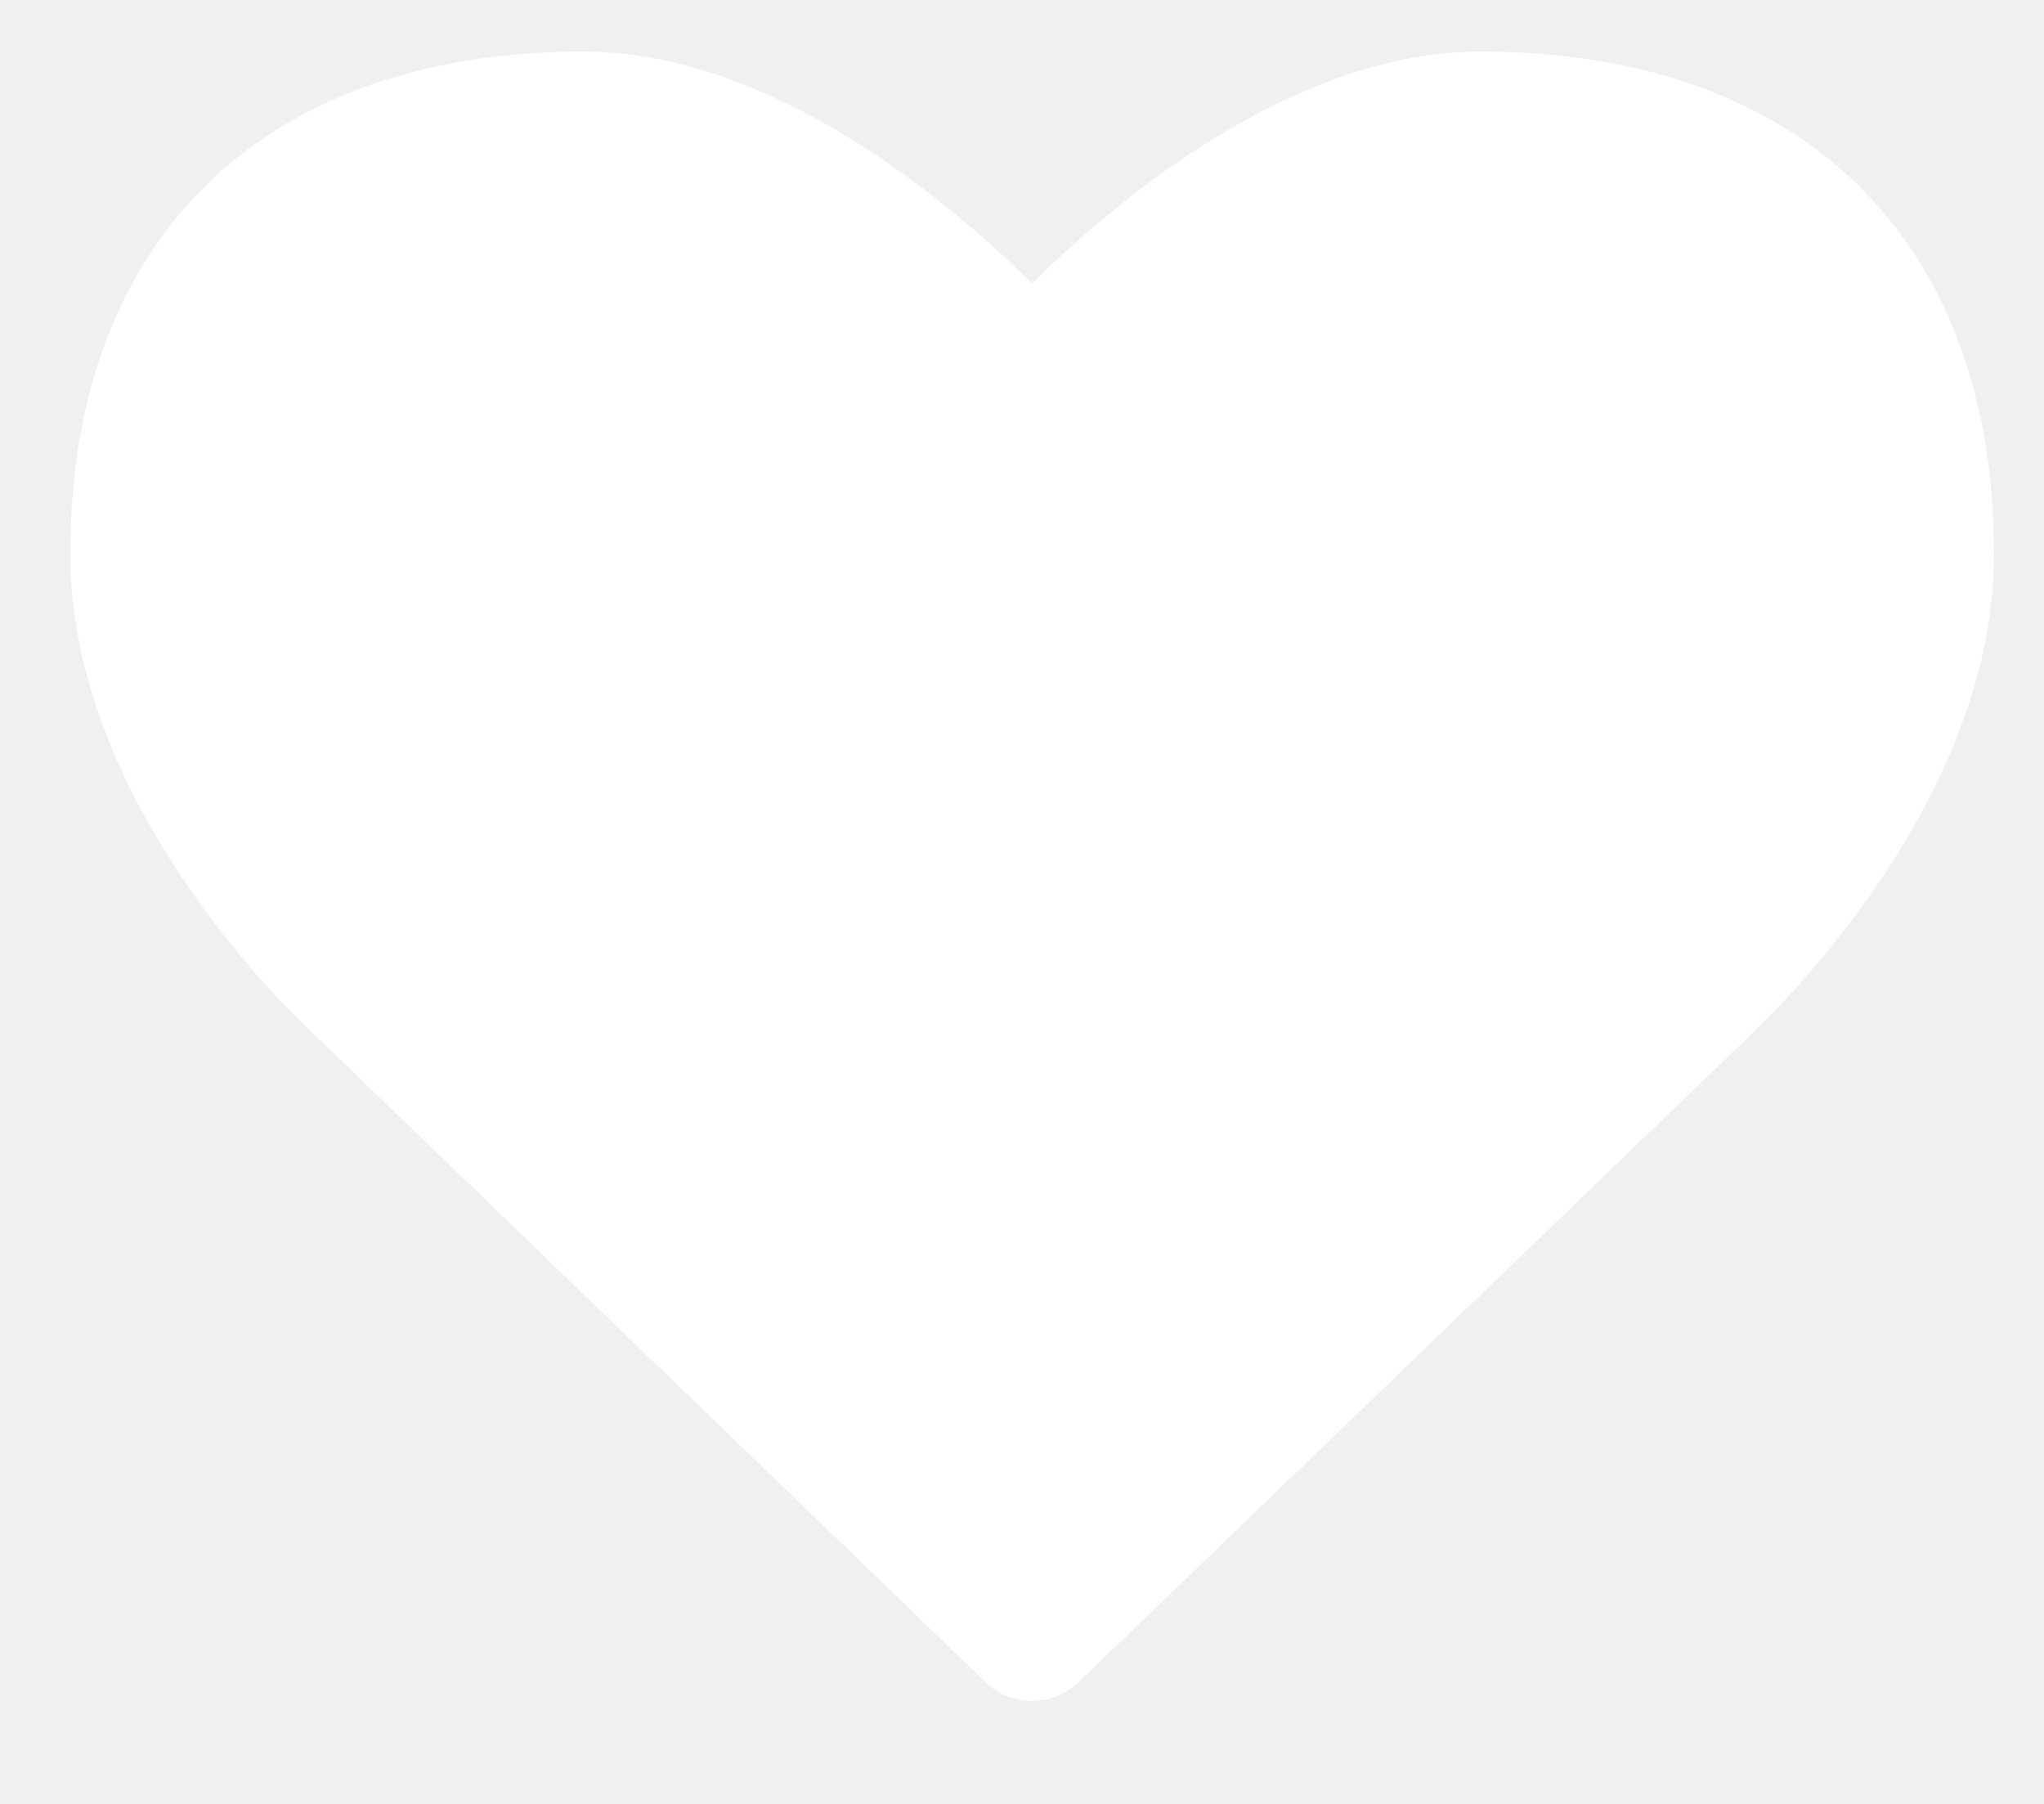
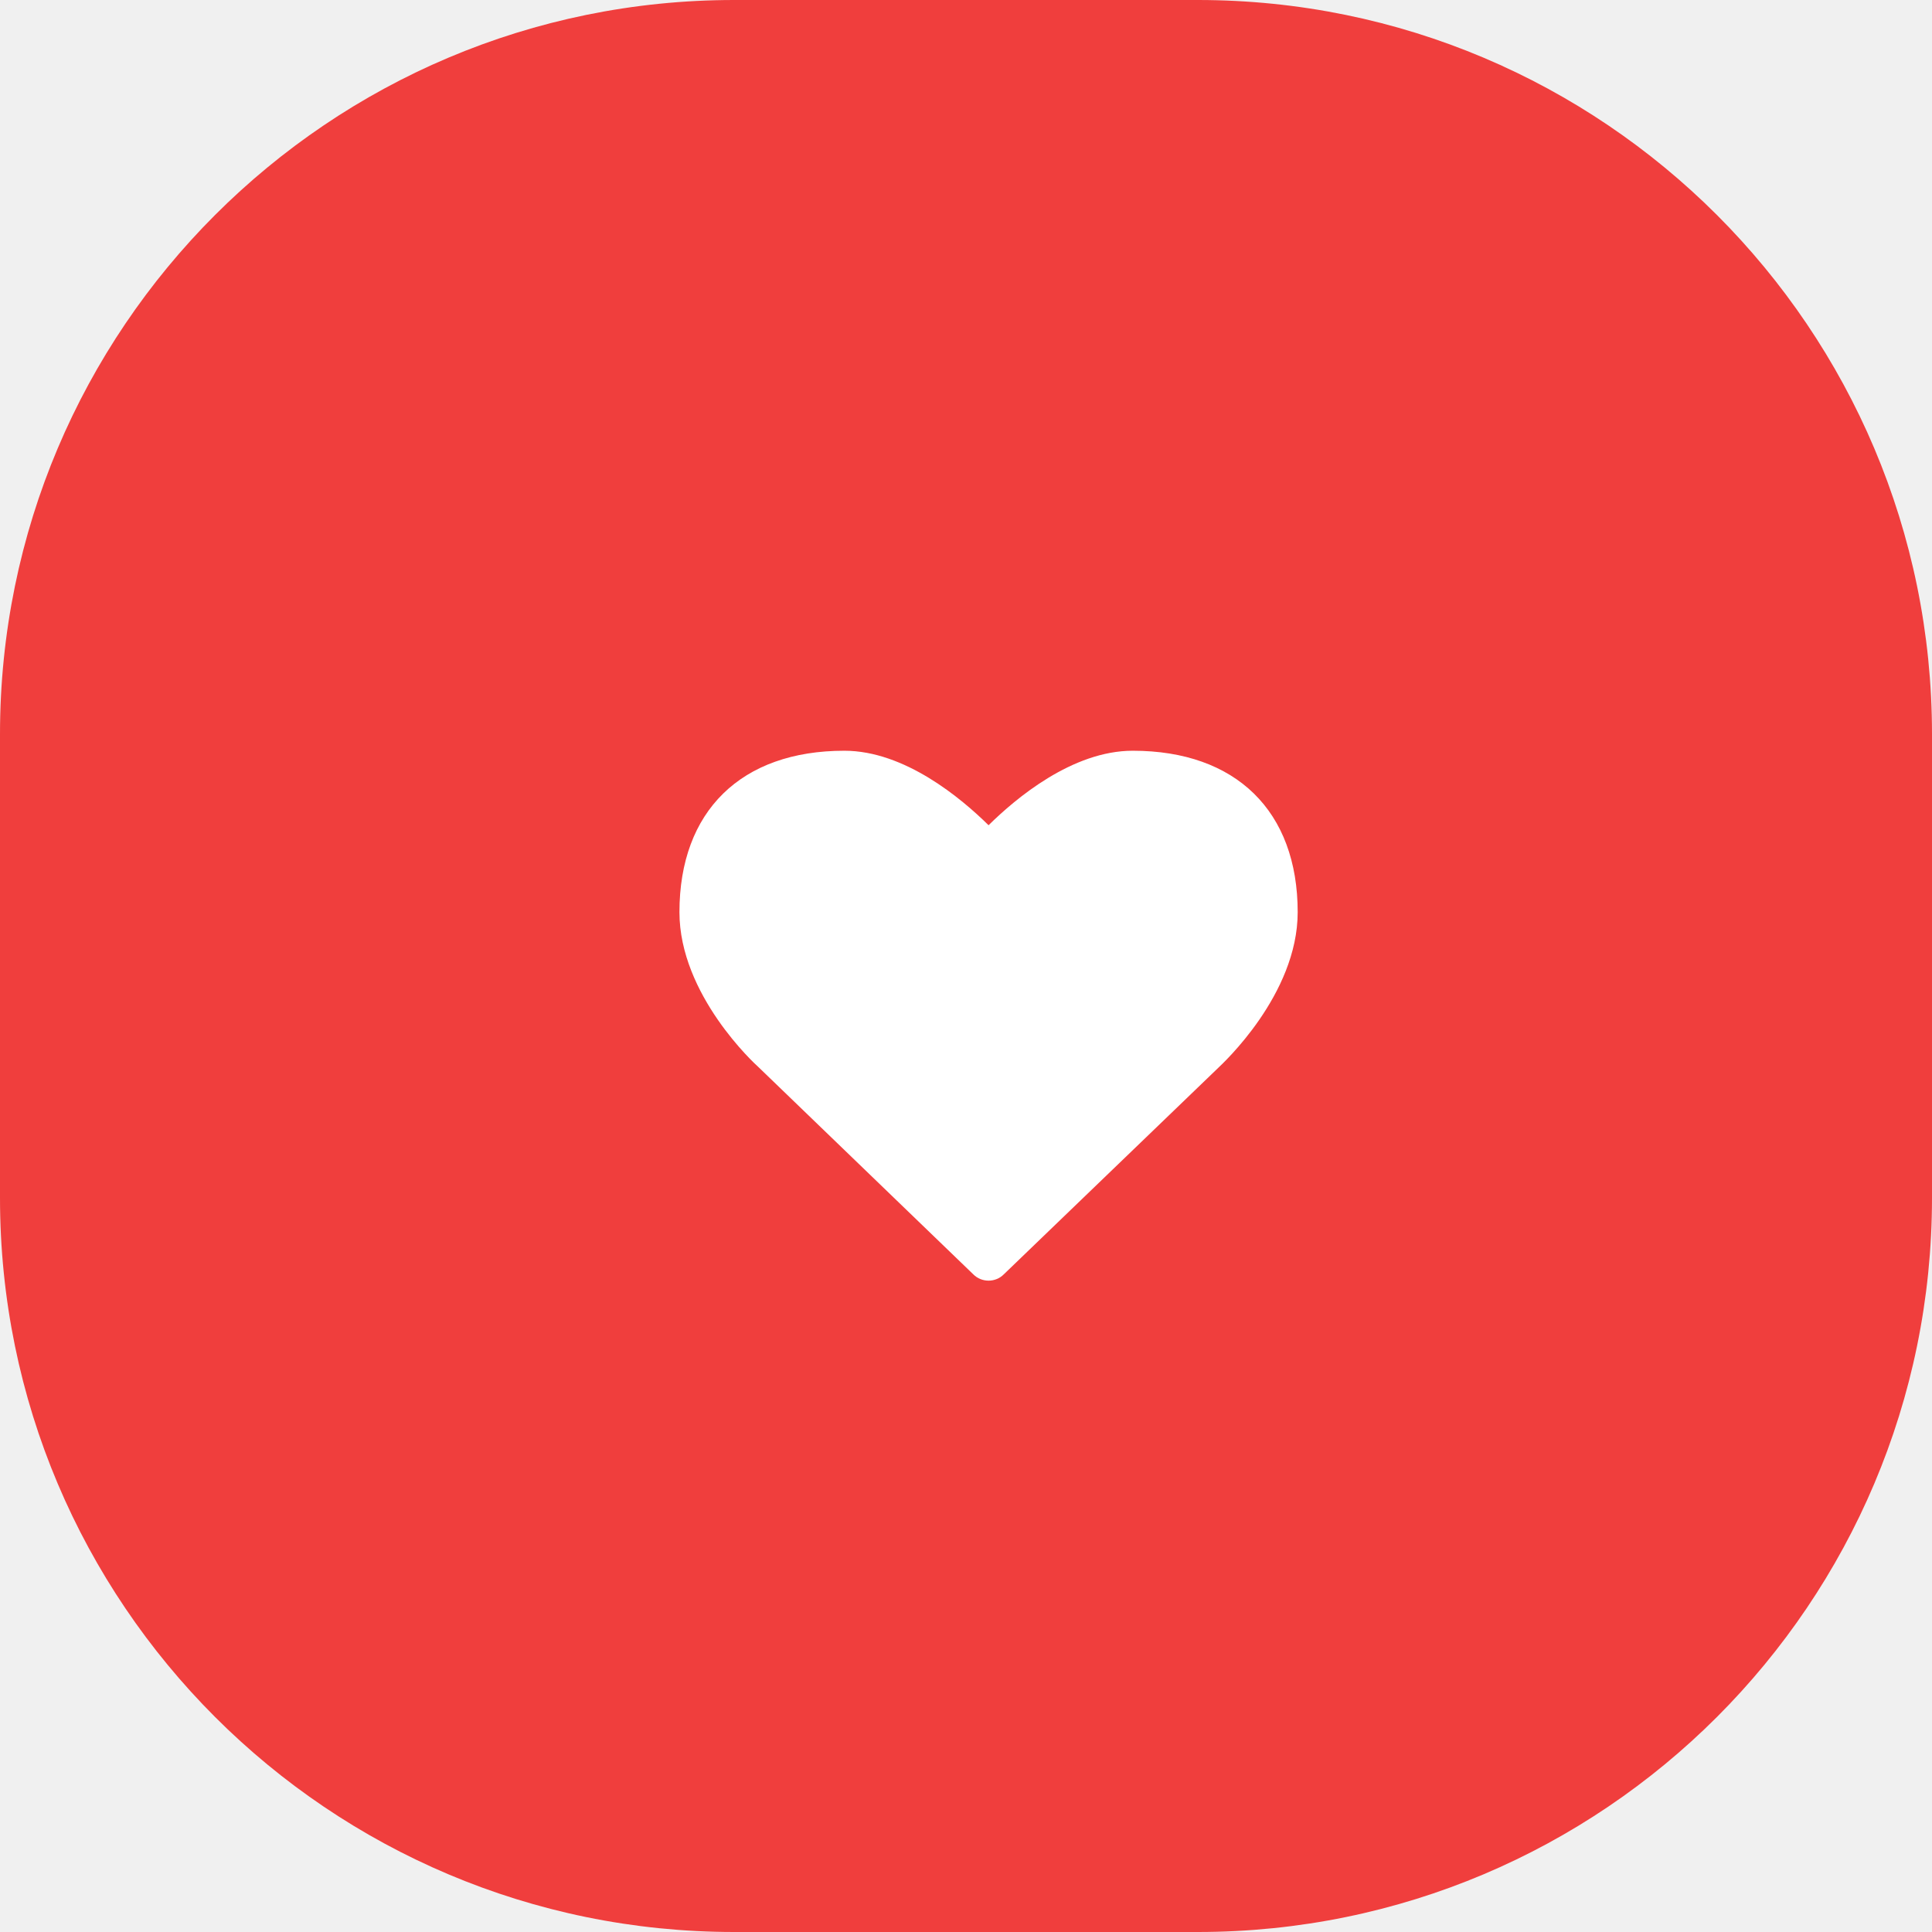
- <svg xmlns="http://www.w3.org/2000/svg" width="17" height="15" viewBox="0 0 17 15" fill="none">
-   <path d="M8.584 14.143C8.726 14.143 8.869 14.089 8.976 13.982L14.539 8.625C14.619 8.545 16.584 6.75 16.584 4.607C16.584 1.991 14.985 0.429 12.316 0.429C10.753 0.429 9.289 1.661 8.584 2.357C7.878 1.661 6.414 0.429 4.851 0.429C2.182 0.429 0.584 1.991 0.584 4.607C0.584 6.75 2.548 8.545 2.619 8.607L8.191 13.982C8.298 14.089 8.441 14.143 8.584 14.143Z" fill="white" />
+ <svg xmlns="http://www.w3.org/2000/svg" width="50" height="50" viewBox="0 0 50 50" fill="none">
+   <rect width="50" height="50" rx="19" fill="#F03E3D" />
+   <path d="M25.584 33.143C25.726 33.143 25.869 33.089 25.976 32.982L31.539 27.625C31.619 27.545 33.584 25.75 33.584 23.607C33.584 20.991 31.985 19.429 29.316 19.429C27.753 19.429 26.289 20.661 25.584 21.357C24.878 20.661 23.414 19.429 21.851 19.429C19.182 19.429 17.584 20.991 17.584 23.607C17.584 25.75 19.548 27.545 19.619 27.607L25.191 32.982C25.298 33.089 25.441 33.143 25.584 33.143Z" fill="white" />
</svg>
